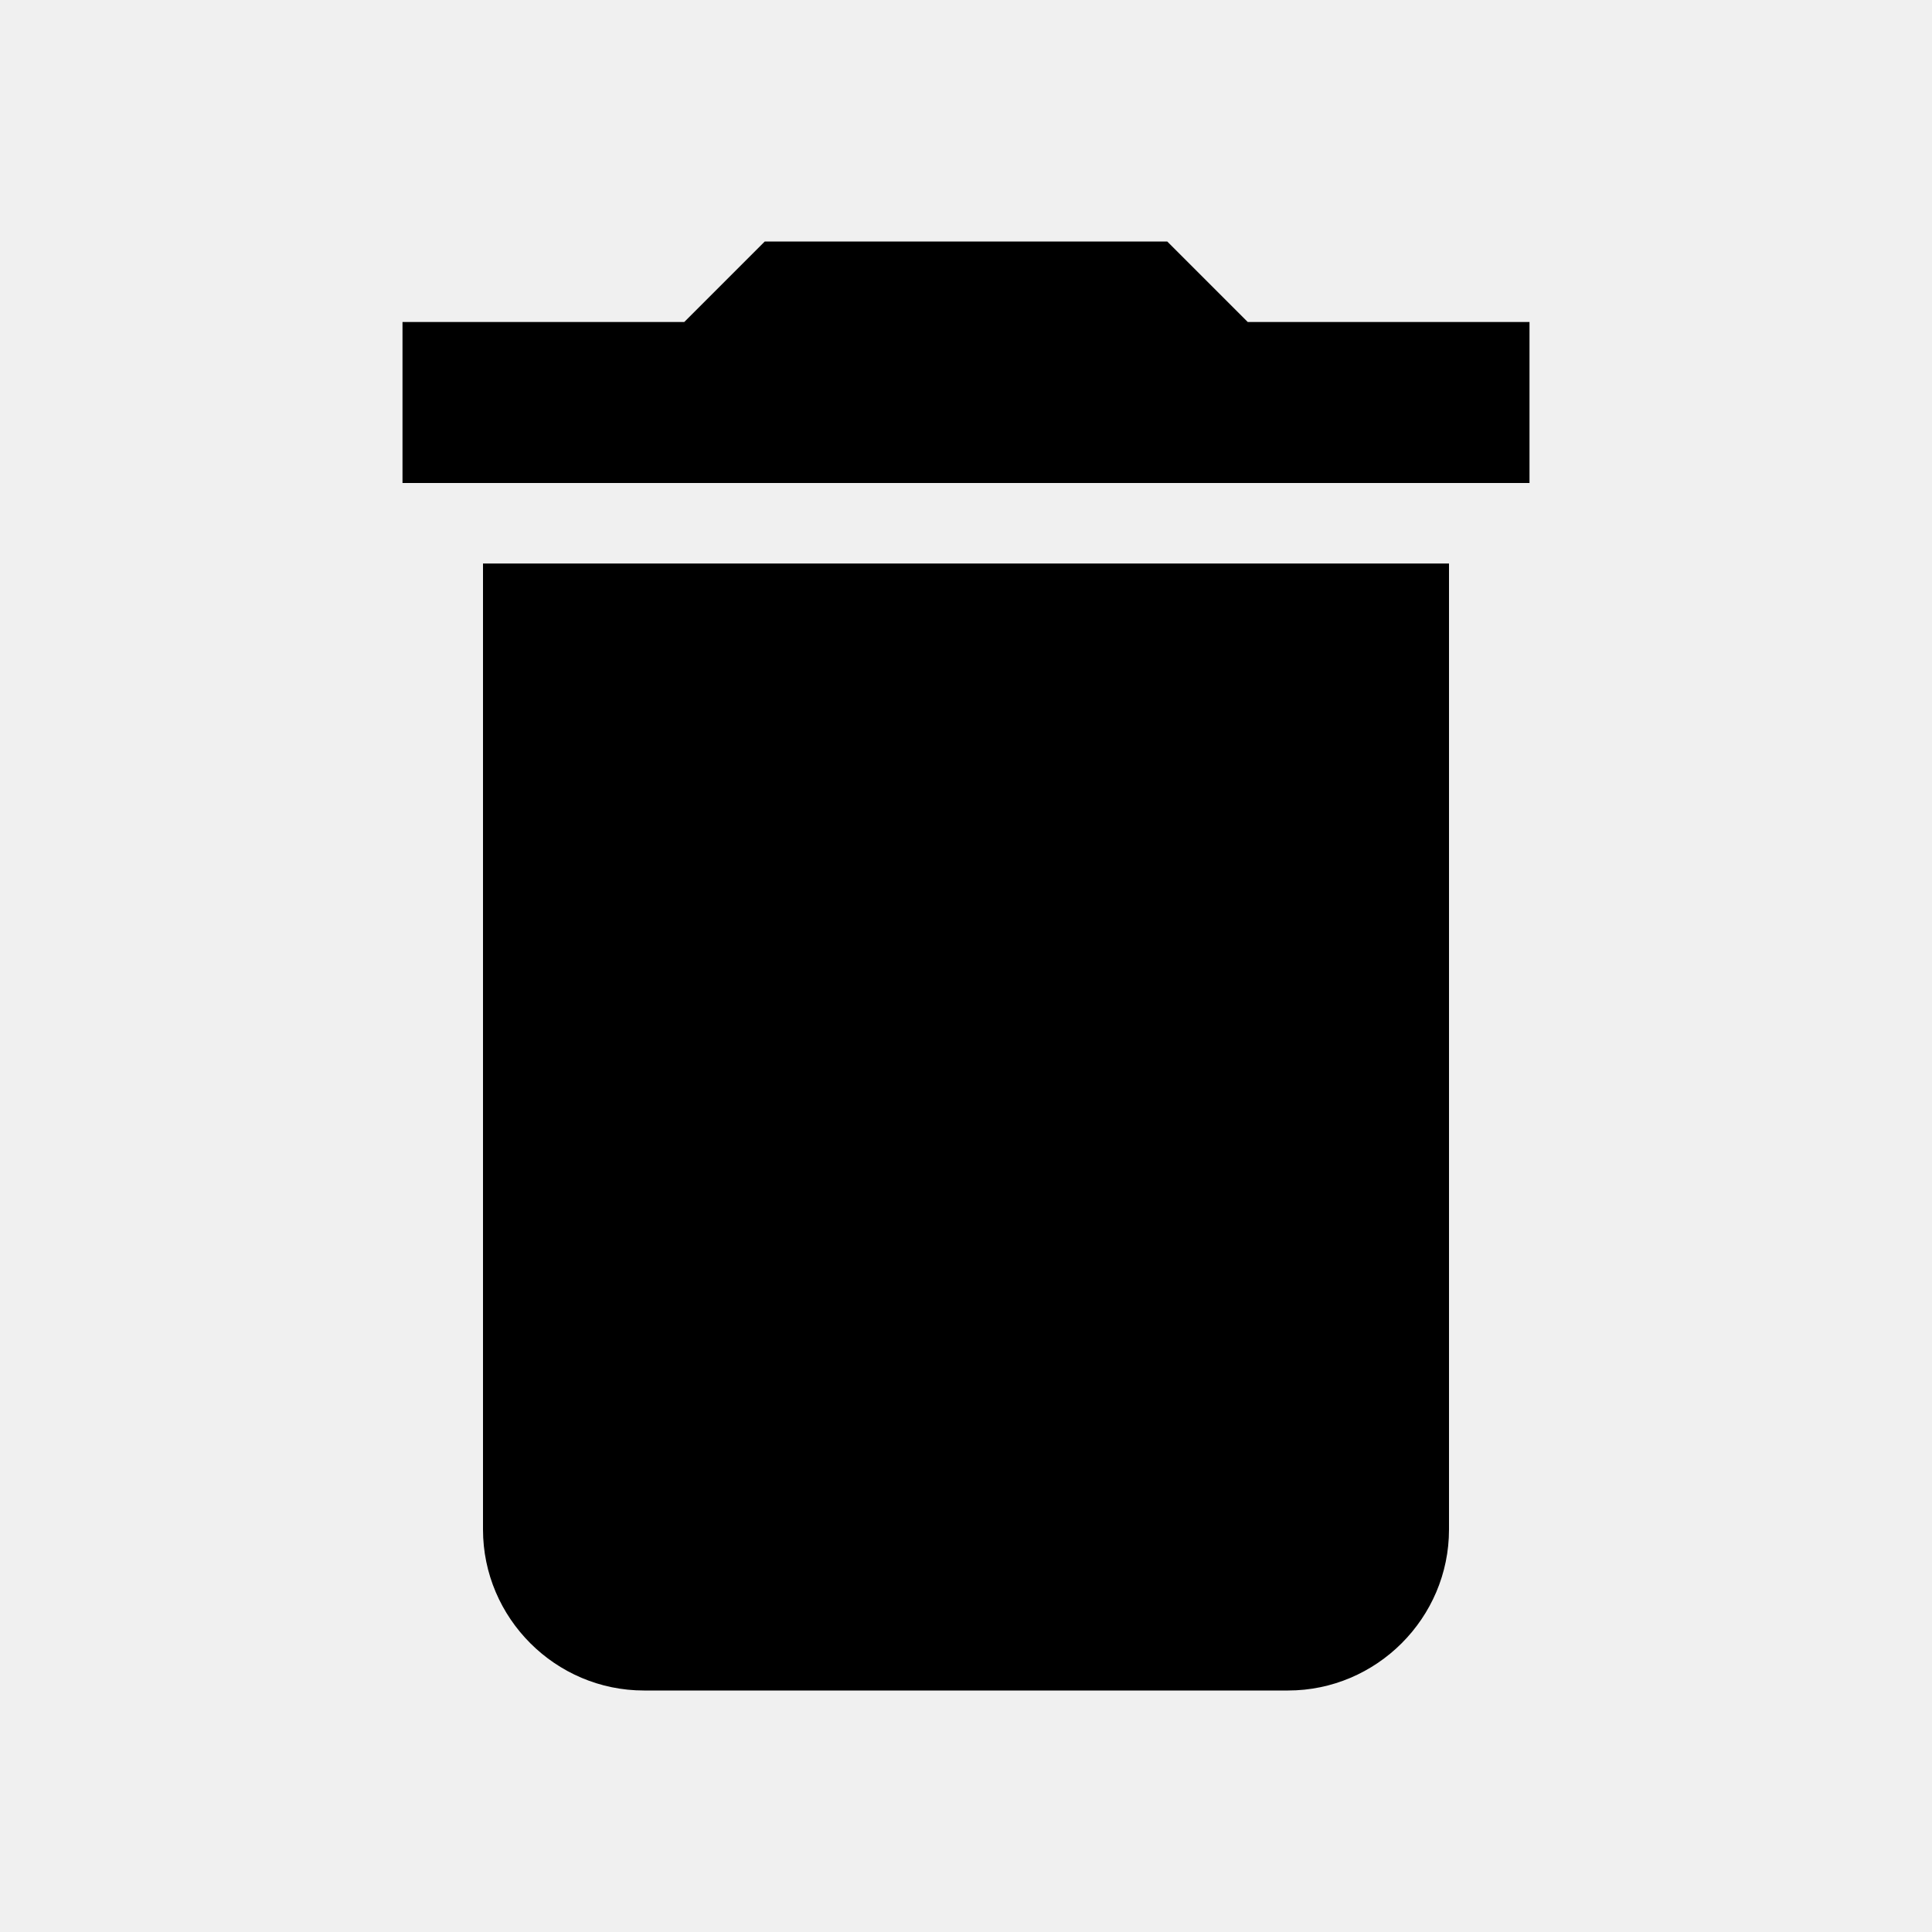
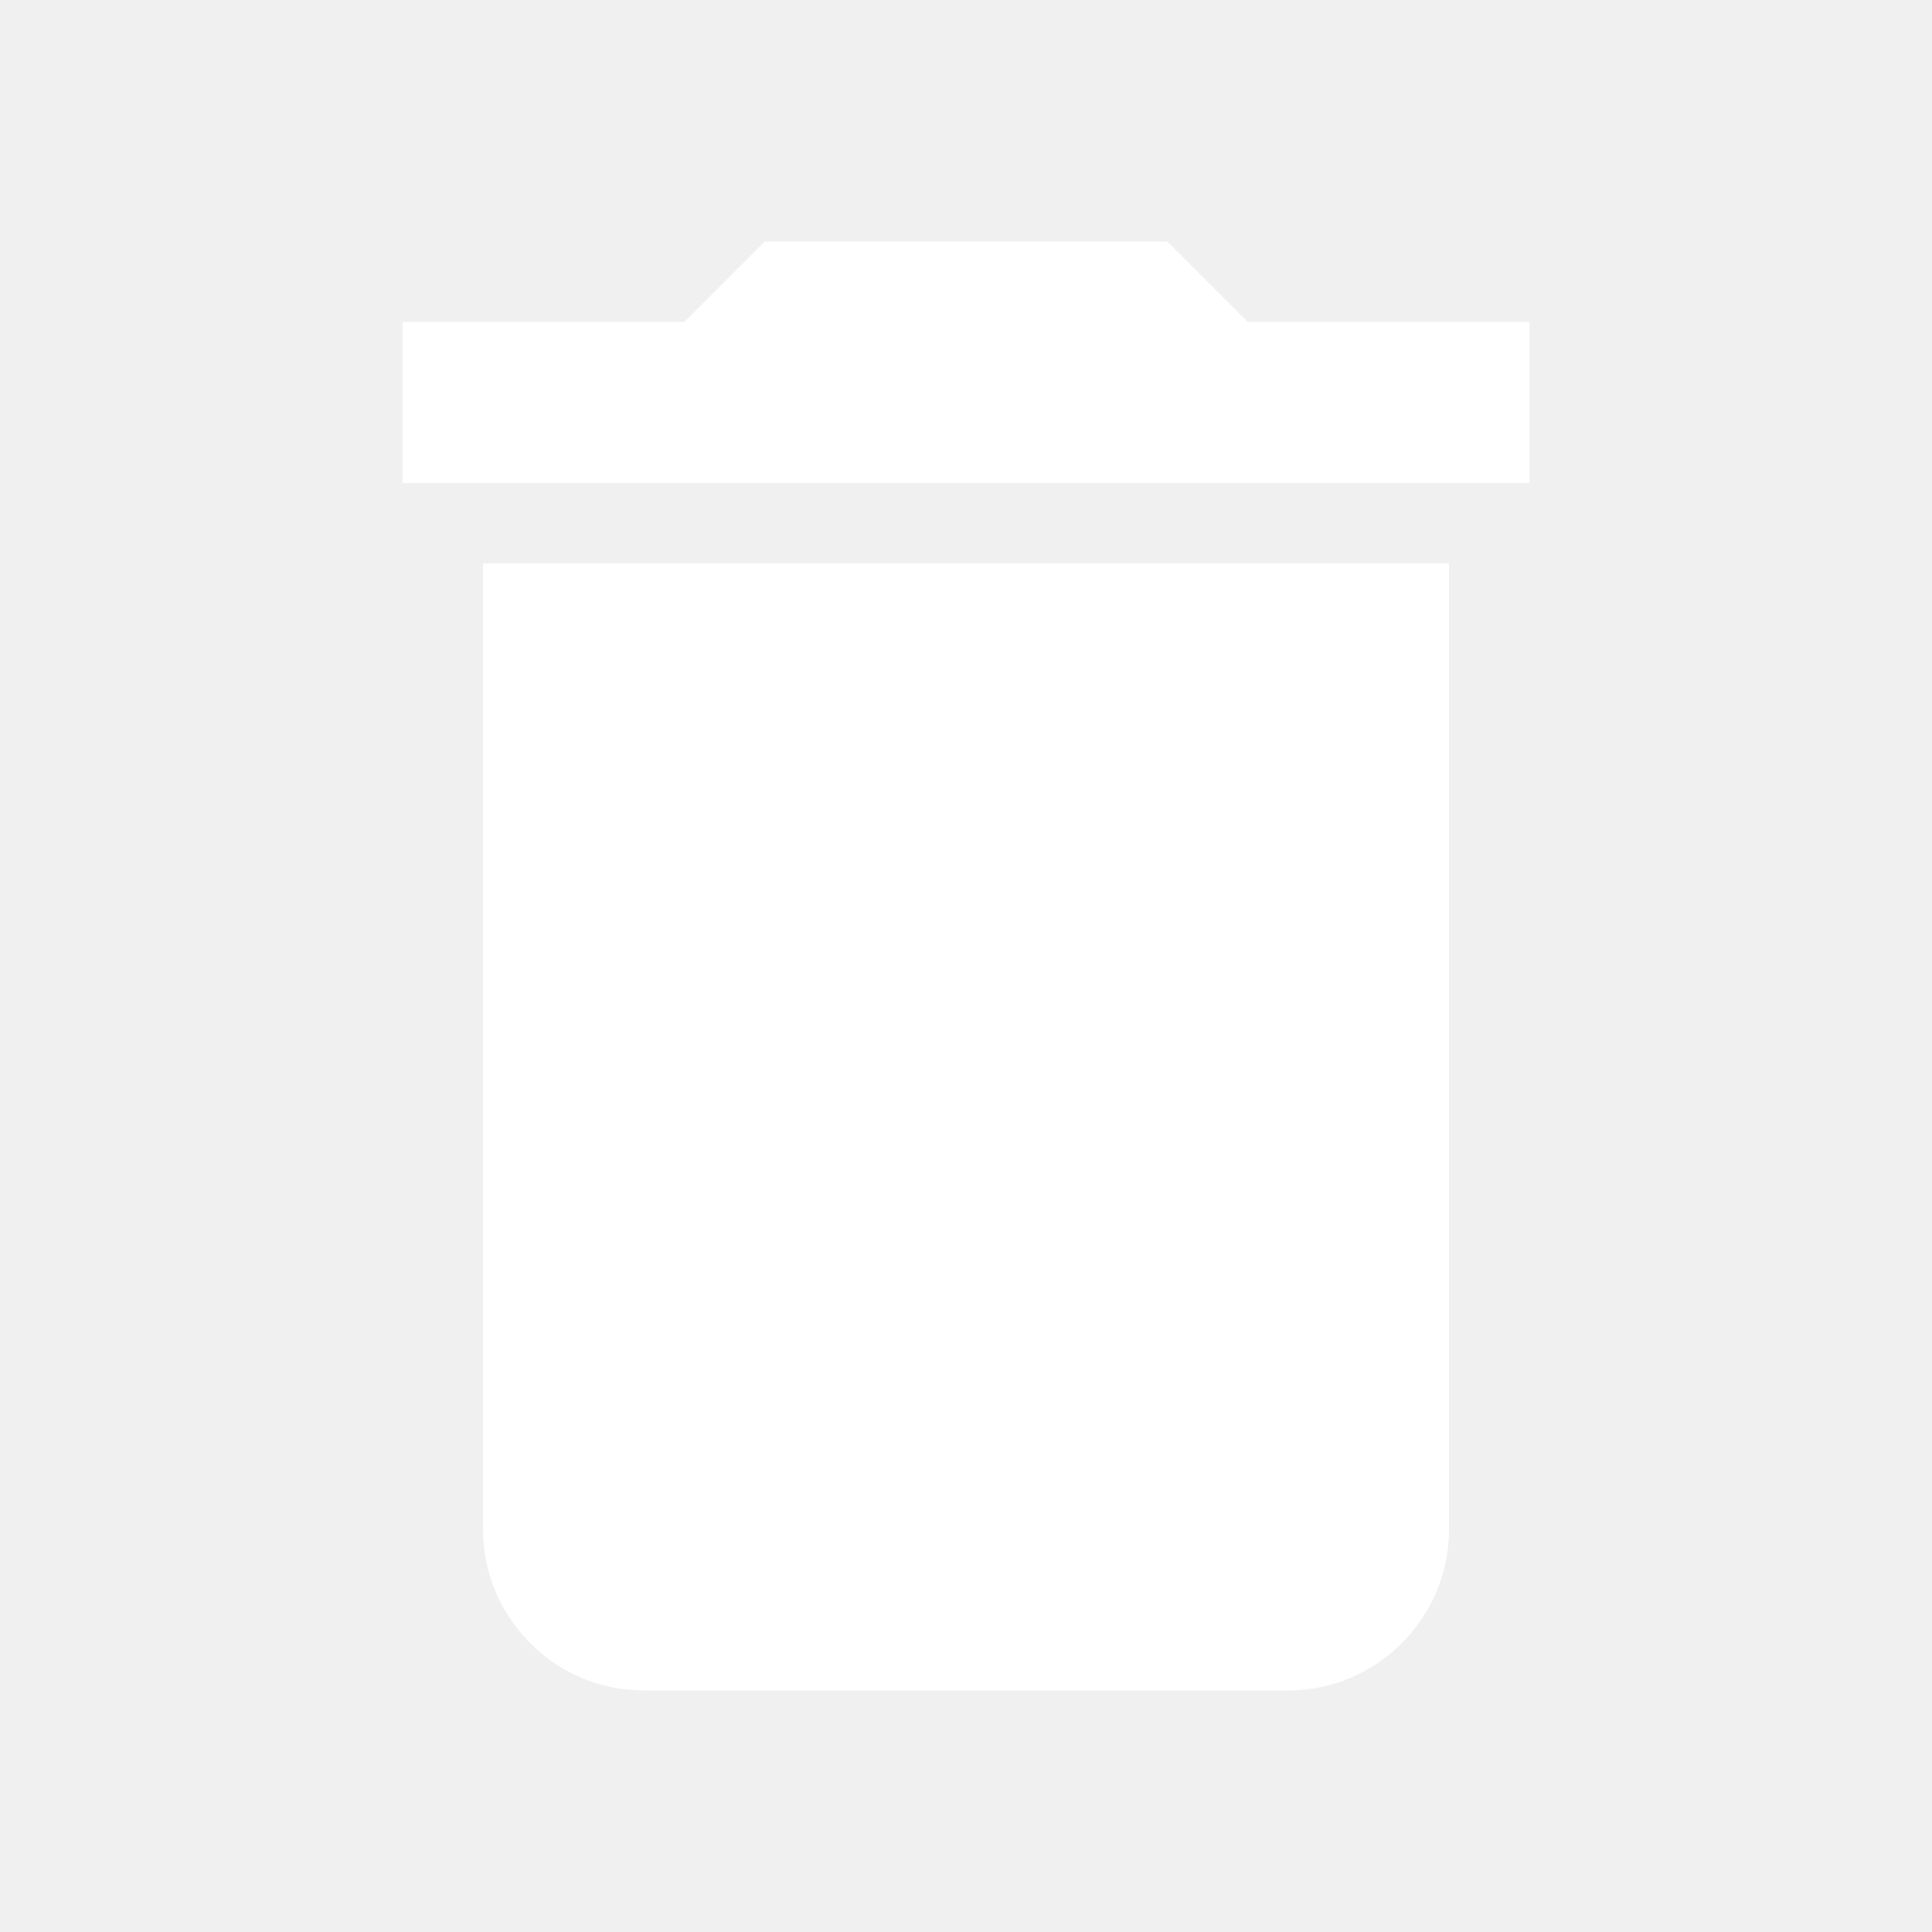
- <svg xmlns="http://www.w3.org/2000/svg" fill="currentColor" height="24" viewBox="0 0 24 24" width="24">
+ <svg xmlns="http://www.w3.org/2000/svg" fill="white" height="24" viewBox="0 0 24 24" width="24">
  <path d="M0 0h24v24H0z" fill="none" />
  <path d="M6 19c0 1.1.9 2 2 2h8c1.1 0 2-.9 2-2V7H6v12zM19 4h-3.5l-1-1h-5l-1 1H5v2h14V4z" />
</svg>
